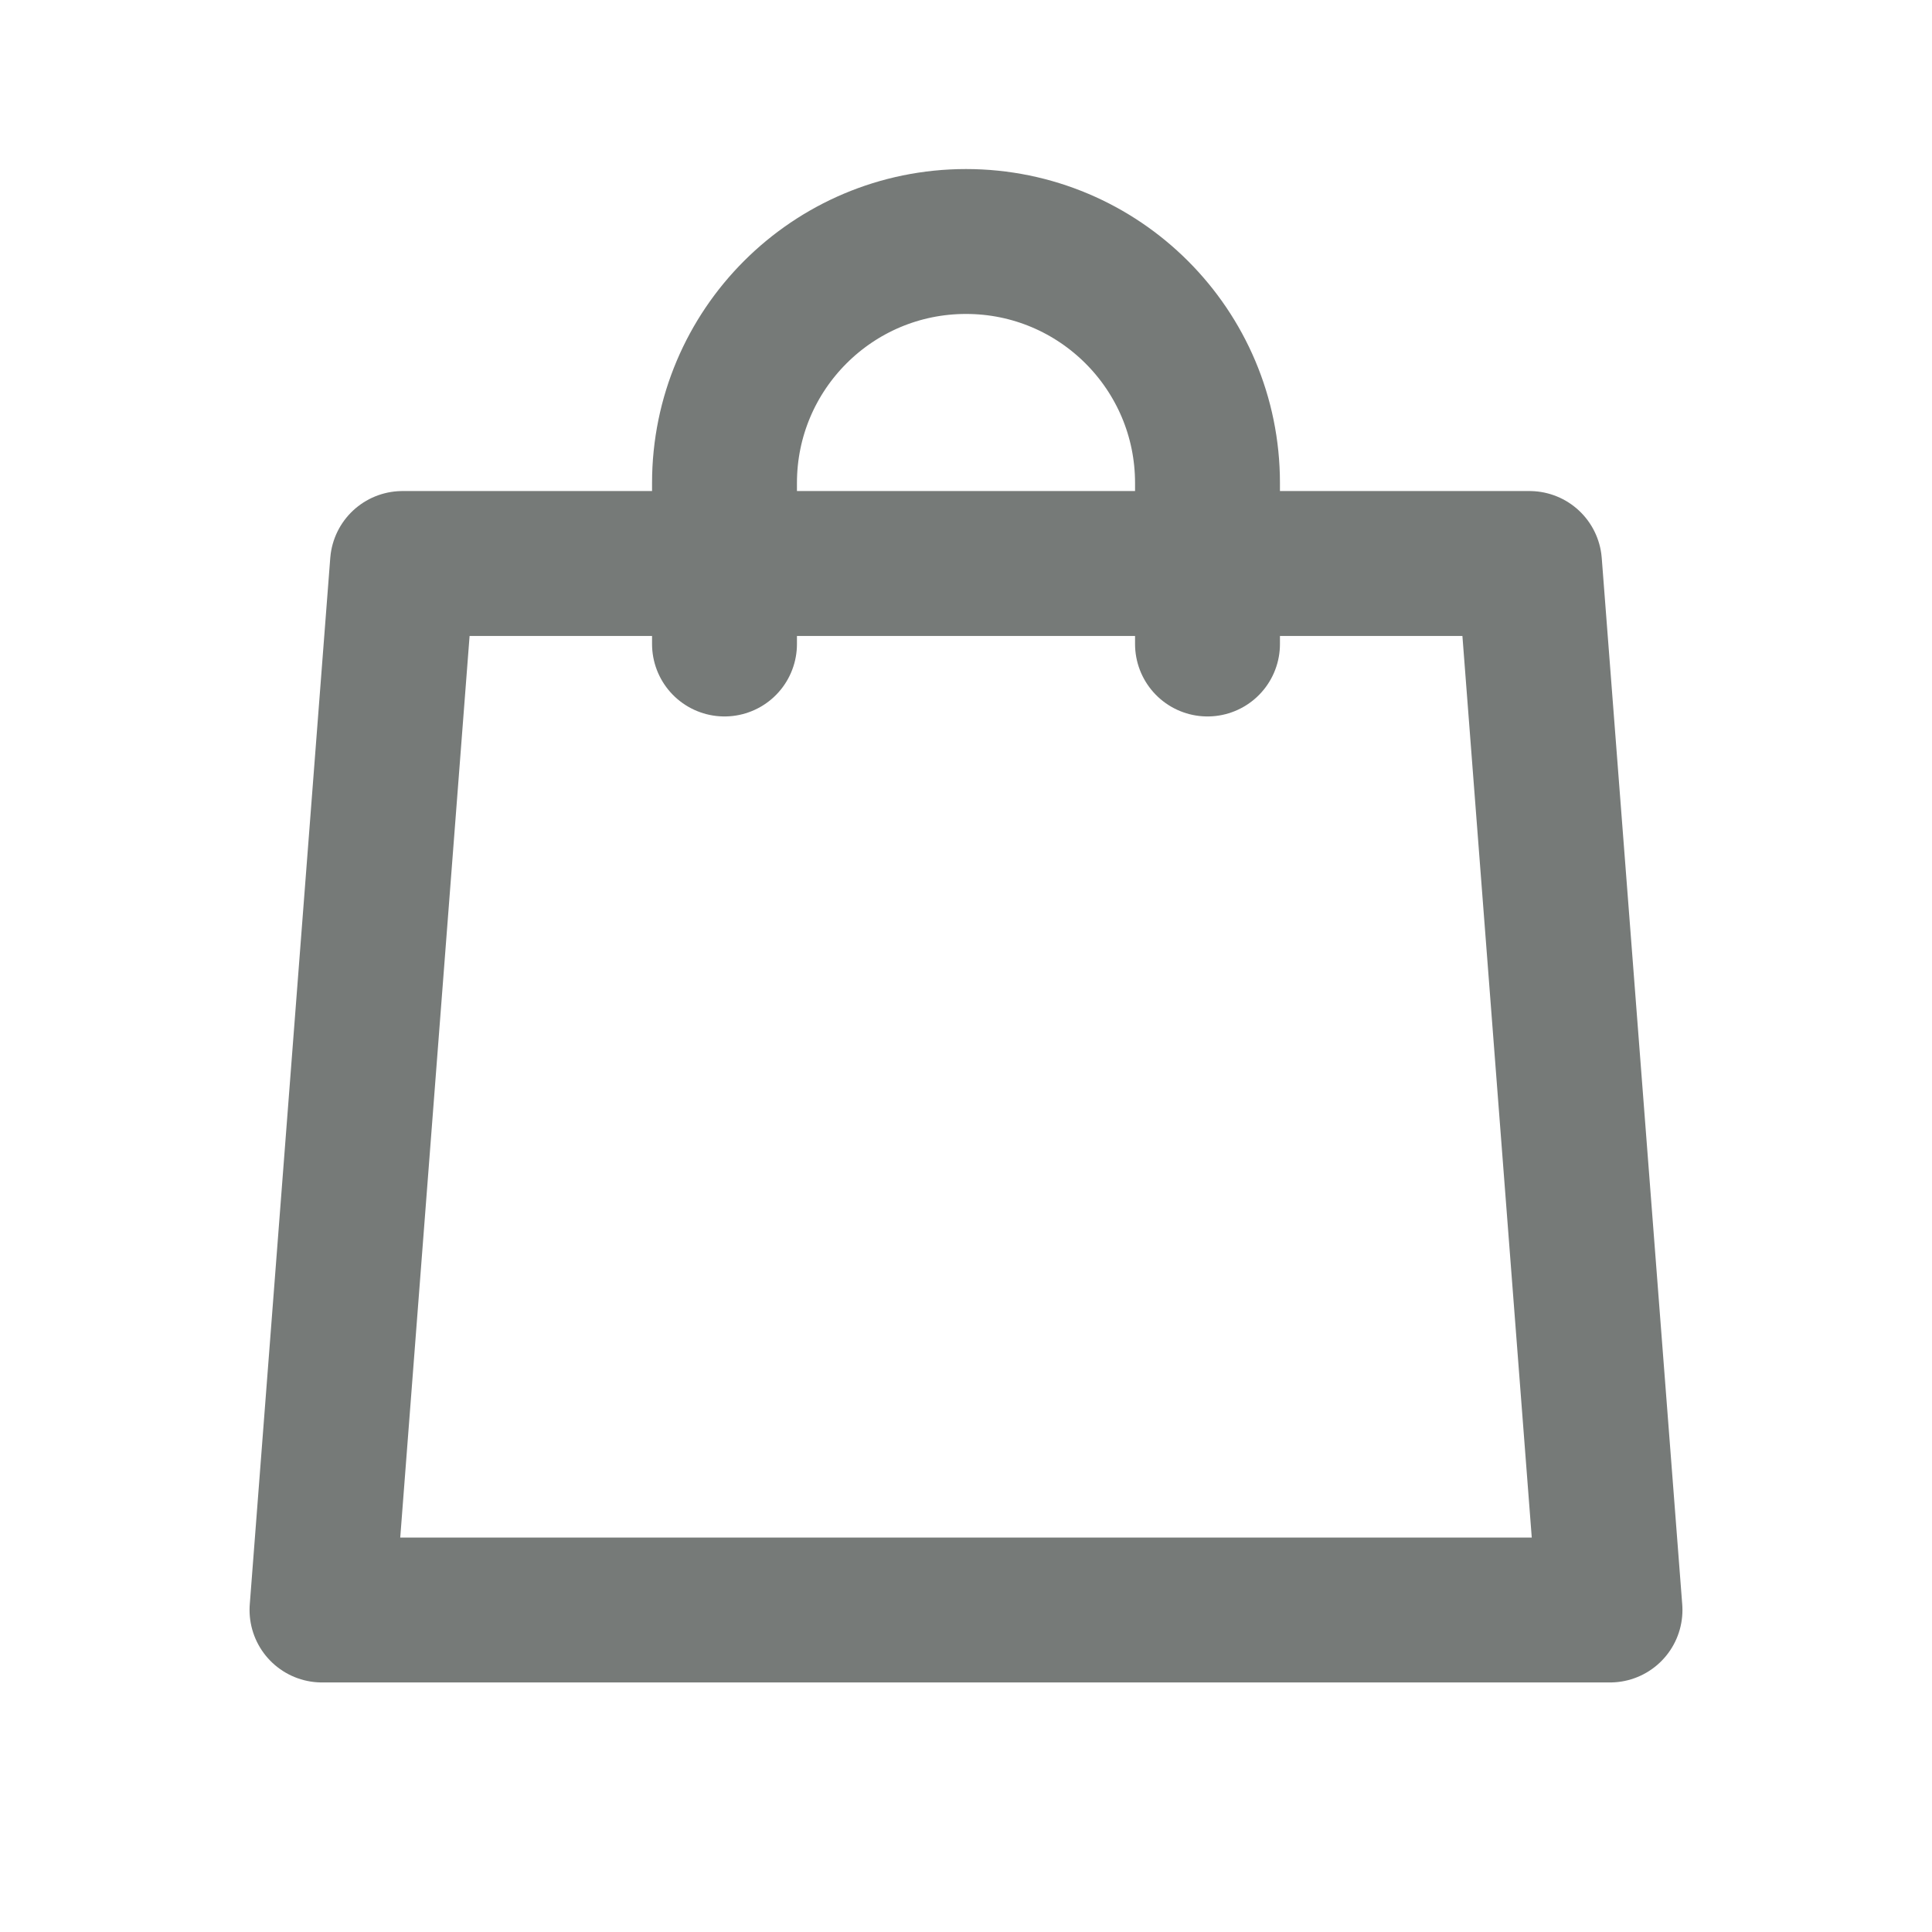
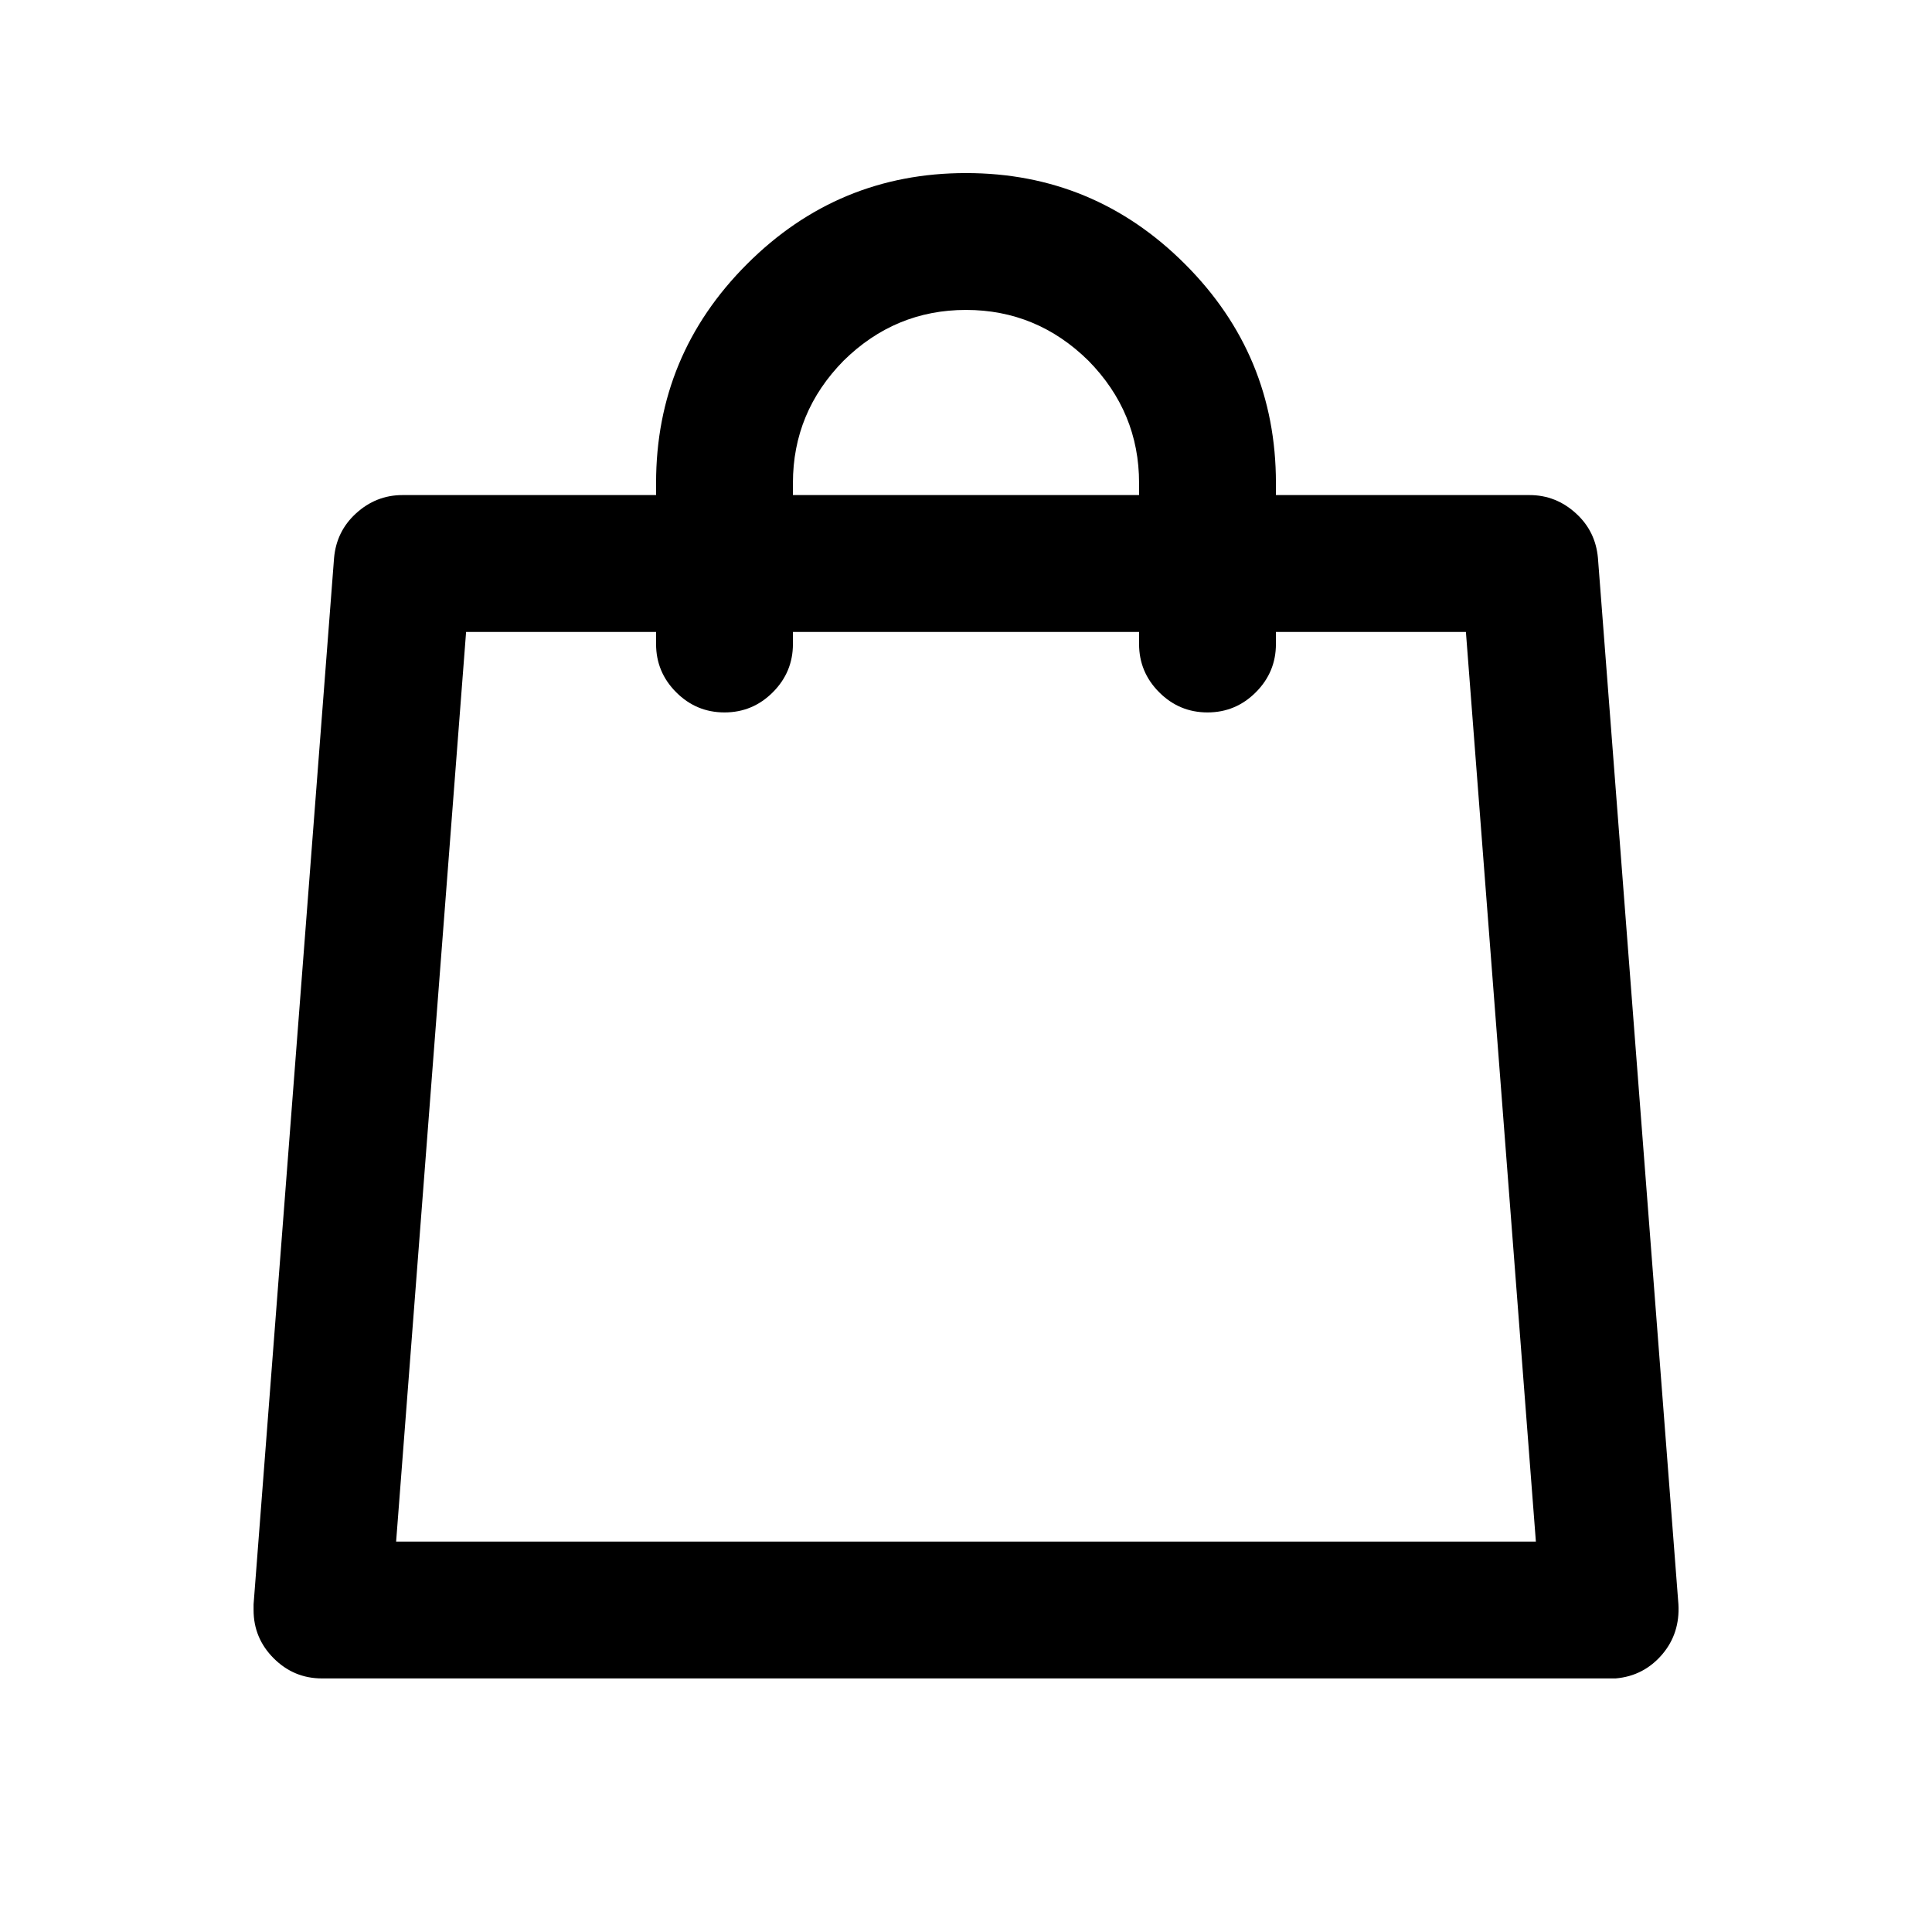
- <svg xmlns="http://www.w3.org/2000/svg" viewBox="0 0 24 24" fill="none" stroke="#767A78" stroke-width="1.8" stroke-linecap="round" stroke-linejoin="round">
-   <path d="M5 7h14l1 13H4L5 7Z" />
-   <path d="M9 8V6a3 3 0 0 1 6 0v2" />
+ <svg xmlns="http://www.w3.org/2000/svg" viewBox="0 0 24 24">
+   <path fill="#000" d="M5 6.15 L19 6.15 Q19.33 6.15 19.58 6.38 Q19.82 6.6 19.85 6.93 L20.85 19.93 Q20.87 20.29 20.65 20.55 Q20.42 20.82 20.07 20.85 Q20.05 20.85 20.03 20.85 Q20.02 20.85 20 20.85 L4 20.85 Q3.65 20.85 3.4 20.6 Q3.15 20.35 3.15 20 Q3.15 19.98 3.15 19.97 Q3.15 19.95 3.15 19.93 L4.15 6.93 Q4.18 6.6 4.42 6.38 Q4.67 6.15 5 6.15 Z M5 7.85 L5 7 L5.85 7.07 L4.85 20.07 L4 20 L4 19.15 L20 19.15 L20 20 L19.15 20.07 L18.15 7.07 L19 7 L19 7.85 L5 7.85 Z M8.15 8 L8.15 6 Q8.15 4.41 9.28 3.28 Q10.41 2.15 12 2.15 Q13.59 2.15 14.72 3.28 Q15.85 4.41 15.85 6 L15.85 8 Q15.85 8.35 15.6 8.6 Q15.35 8.85 15 8.85 Q14.65 8.85 14.4 8.6 Q14.15 8.35 14.15 8 L14.15 6 Q14.15 5.12 13.52 4.48 Q12.88 3.85 12 3.85 Q11.12 3.85 10.48 4.48 Q9.85 5.12 9.85 6 L9.85 8 Q9.85 8.35 9.6 8.6 Q9.35 8.85 9 8.85 Q8.65 8.85 8.4 8.6 Q8.15 8.35 8.15 8 Z" />
</svg>
